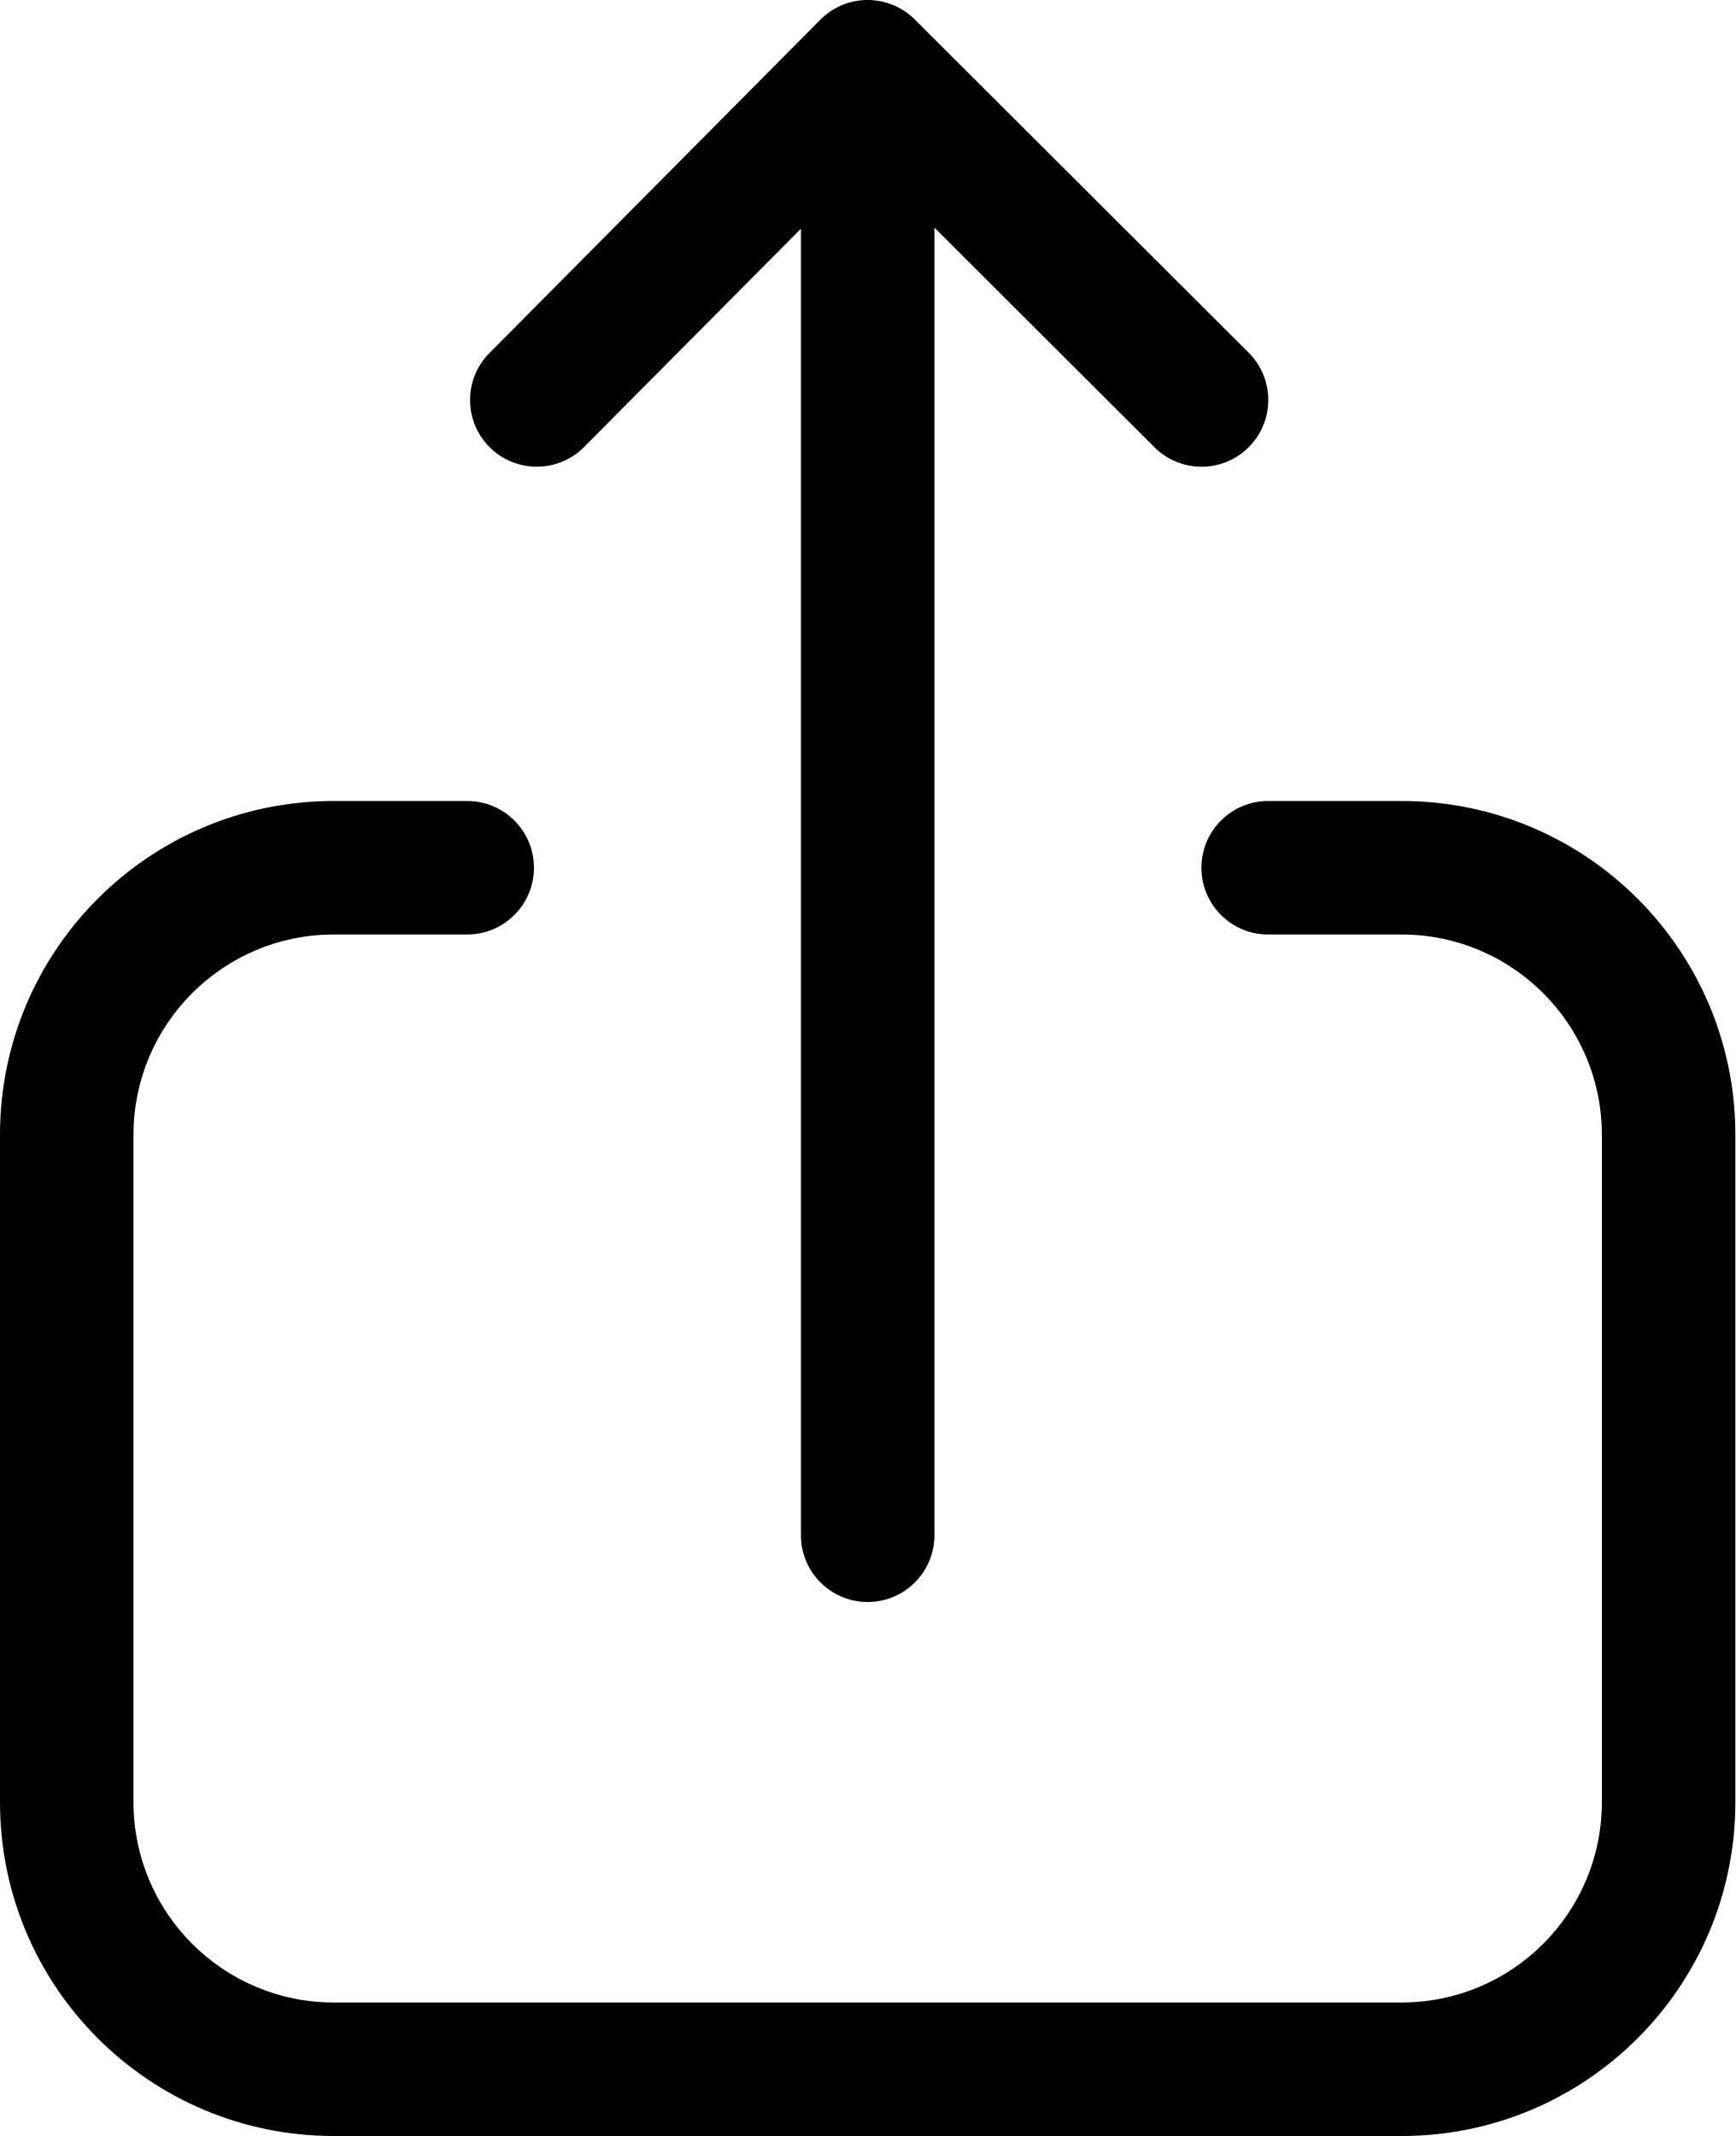
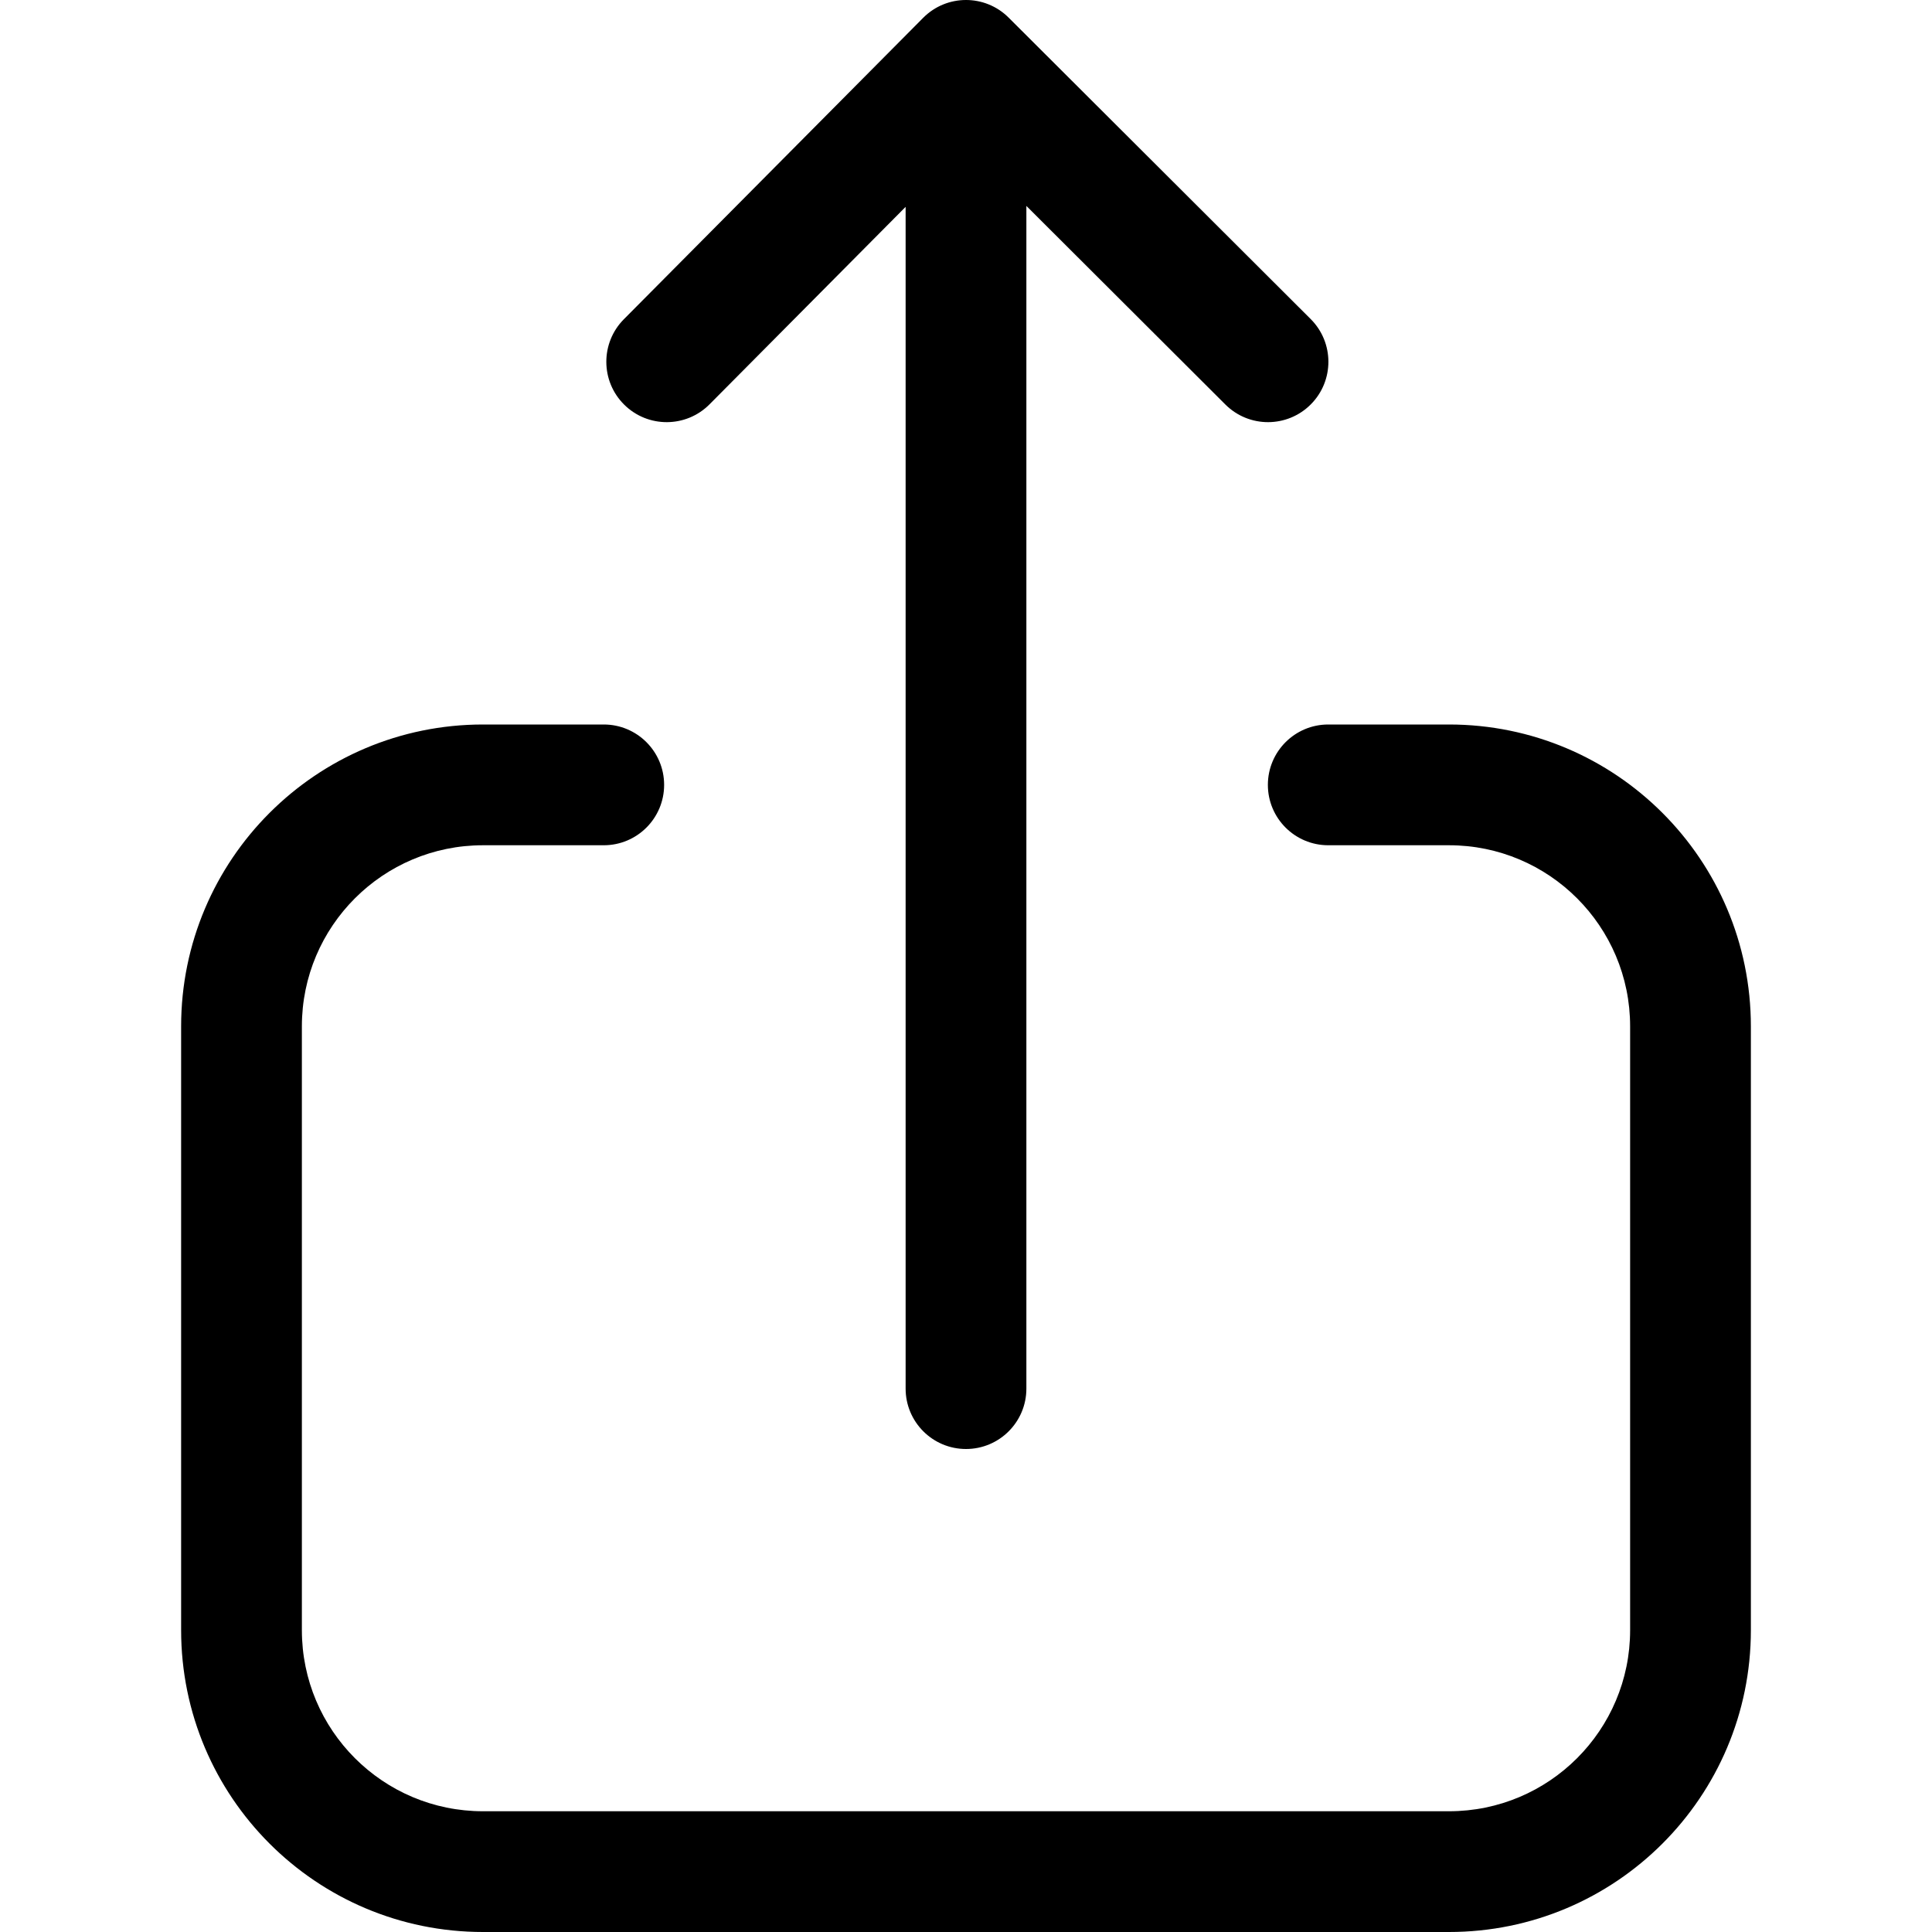
- <svg xmlns="http://www.w3.org/2000/svg" width="13px" height="16px" viewBox="0 0 13 16" version="1.1">
-   <g id="Background-2" stroke="none" stroke-width="1" fill="none" fill-rule="evenodd">
-     <g id="Desktop-HD-Copy-2" transform="translate(-985, -22)" fill="#000000" fill-rule="nonzero">
-       <g id="Group-13" transform="translate(941, 22)">
-         <g id="Group-12" transform="translate(44, 0)">
-           <path d="M7,1.705 L7,11.5 C7,11.776 6.776,12 6.5,12 C6.224,12 6,11.776 6,11.5 L6,1.713 L4.376,3.348 C4.182,3.544 3.865,3.545 3.669,3.351 C3.473,3.156 3.472,2.84 3.667,2.644 L6.145,0.148 C6.34,-0.049 6.657,-0.049 6.853,0.146 L9.354,2.642 C9.55,2.837 9.55,3.154 9.355,3.349 C9.16,3.545 8.843,3.545 8.648,3.35 L7,1.705 Z M3.5,6 C3.776,6 4,6.224 4,6.5 C4,6.776 3.776,7 3.5,7 L2.5,7 C1.672,7 1,7.672 1,8.5 L1,13.5 C1,14.328 1.672,15 2.5,15 L10.5,15 C11.328,15 12,14.328 12,13.5 L12,8.5 C12,7.672 11.328,7 10.5,7 L9.5,7 C9.224,7 9,6.776 9,6.5 C9,6.224 9.224,6 9.5,6 L10.5,6 C11.881,6 13,7.119 13,8.5 L13,13.5 C13,14.881 11.881,16 10.5,16 L2.5,16 C1.119,16 9.60620472e-14,14.881 9.59232693e-14,13.5 L9.59232693e-14,8.5 C9.57844914e-14,7.119 1.119,6 2.5,6 L3.5,6 Z" id="icon-share" />
-         </g>
-       </g>
-     </g>
-   </g>
+ <svg xmlns="http://www.w3.org/2000/svg" version="1.1" width="16" height="16" viewBox="0 0 1024 1024">
+   <g id="icomoon-ignore">
+ </g>
+   <path fill="#000" d="M544 109.143v626.857c0 17.673-14.327 32-32 32s-32-14.327-32-32v-626.36l-103.926 104.658c-12.453 12.541-32.714 12.612-45.255 0.159s-12.612-32.714-0.159-45.255l158.633-159.75c12.475-12.563 32.779-12.609 45.311-0.103l160.078 159.75c12.51 12.484 12.53 32.745 0.046 45.255s-32.745 12.53-45.255 0.046l-105.474-105.258zM320 384c17.673 0 32 14.327 32 32s-14.327 32-32 32h-64c-53.019 0-96 42.981-96 96v320c0 53.019 42.981 96 96 96h512c53.019 0 96-42.981 96-96v-320c0-53.019-42.981-96-96-96h-64c-17.673 0-32-14.327-32-32s14.327-32 32-32h64c88.366 0 160 71.634 160 160v320c0 88.366-71.634 160-160 160h-512c-88.366 0-160-71.634-160-160v-320c0-88.366 71.634-160 160-160h64z" />
</svg>
